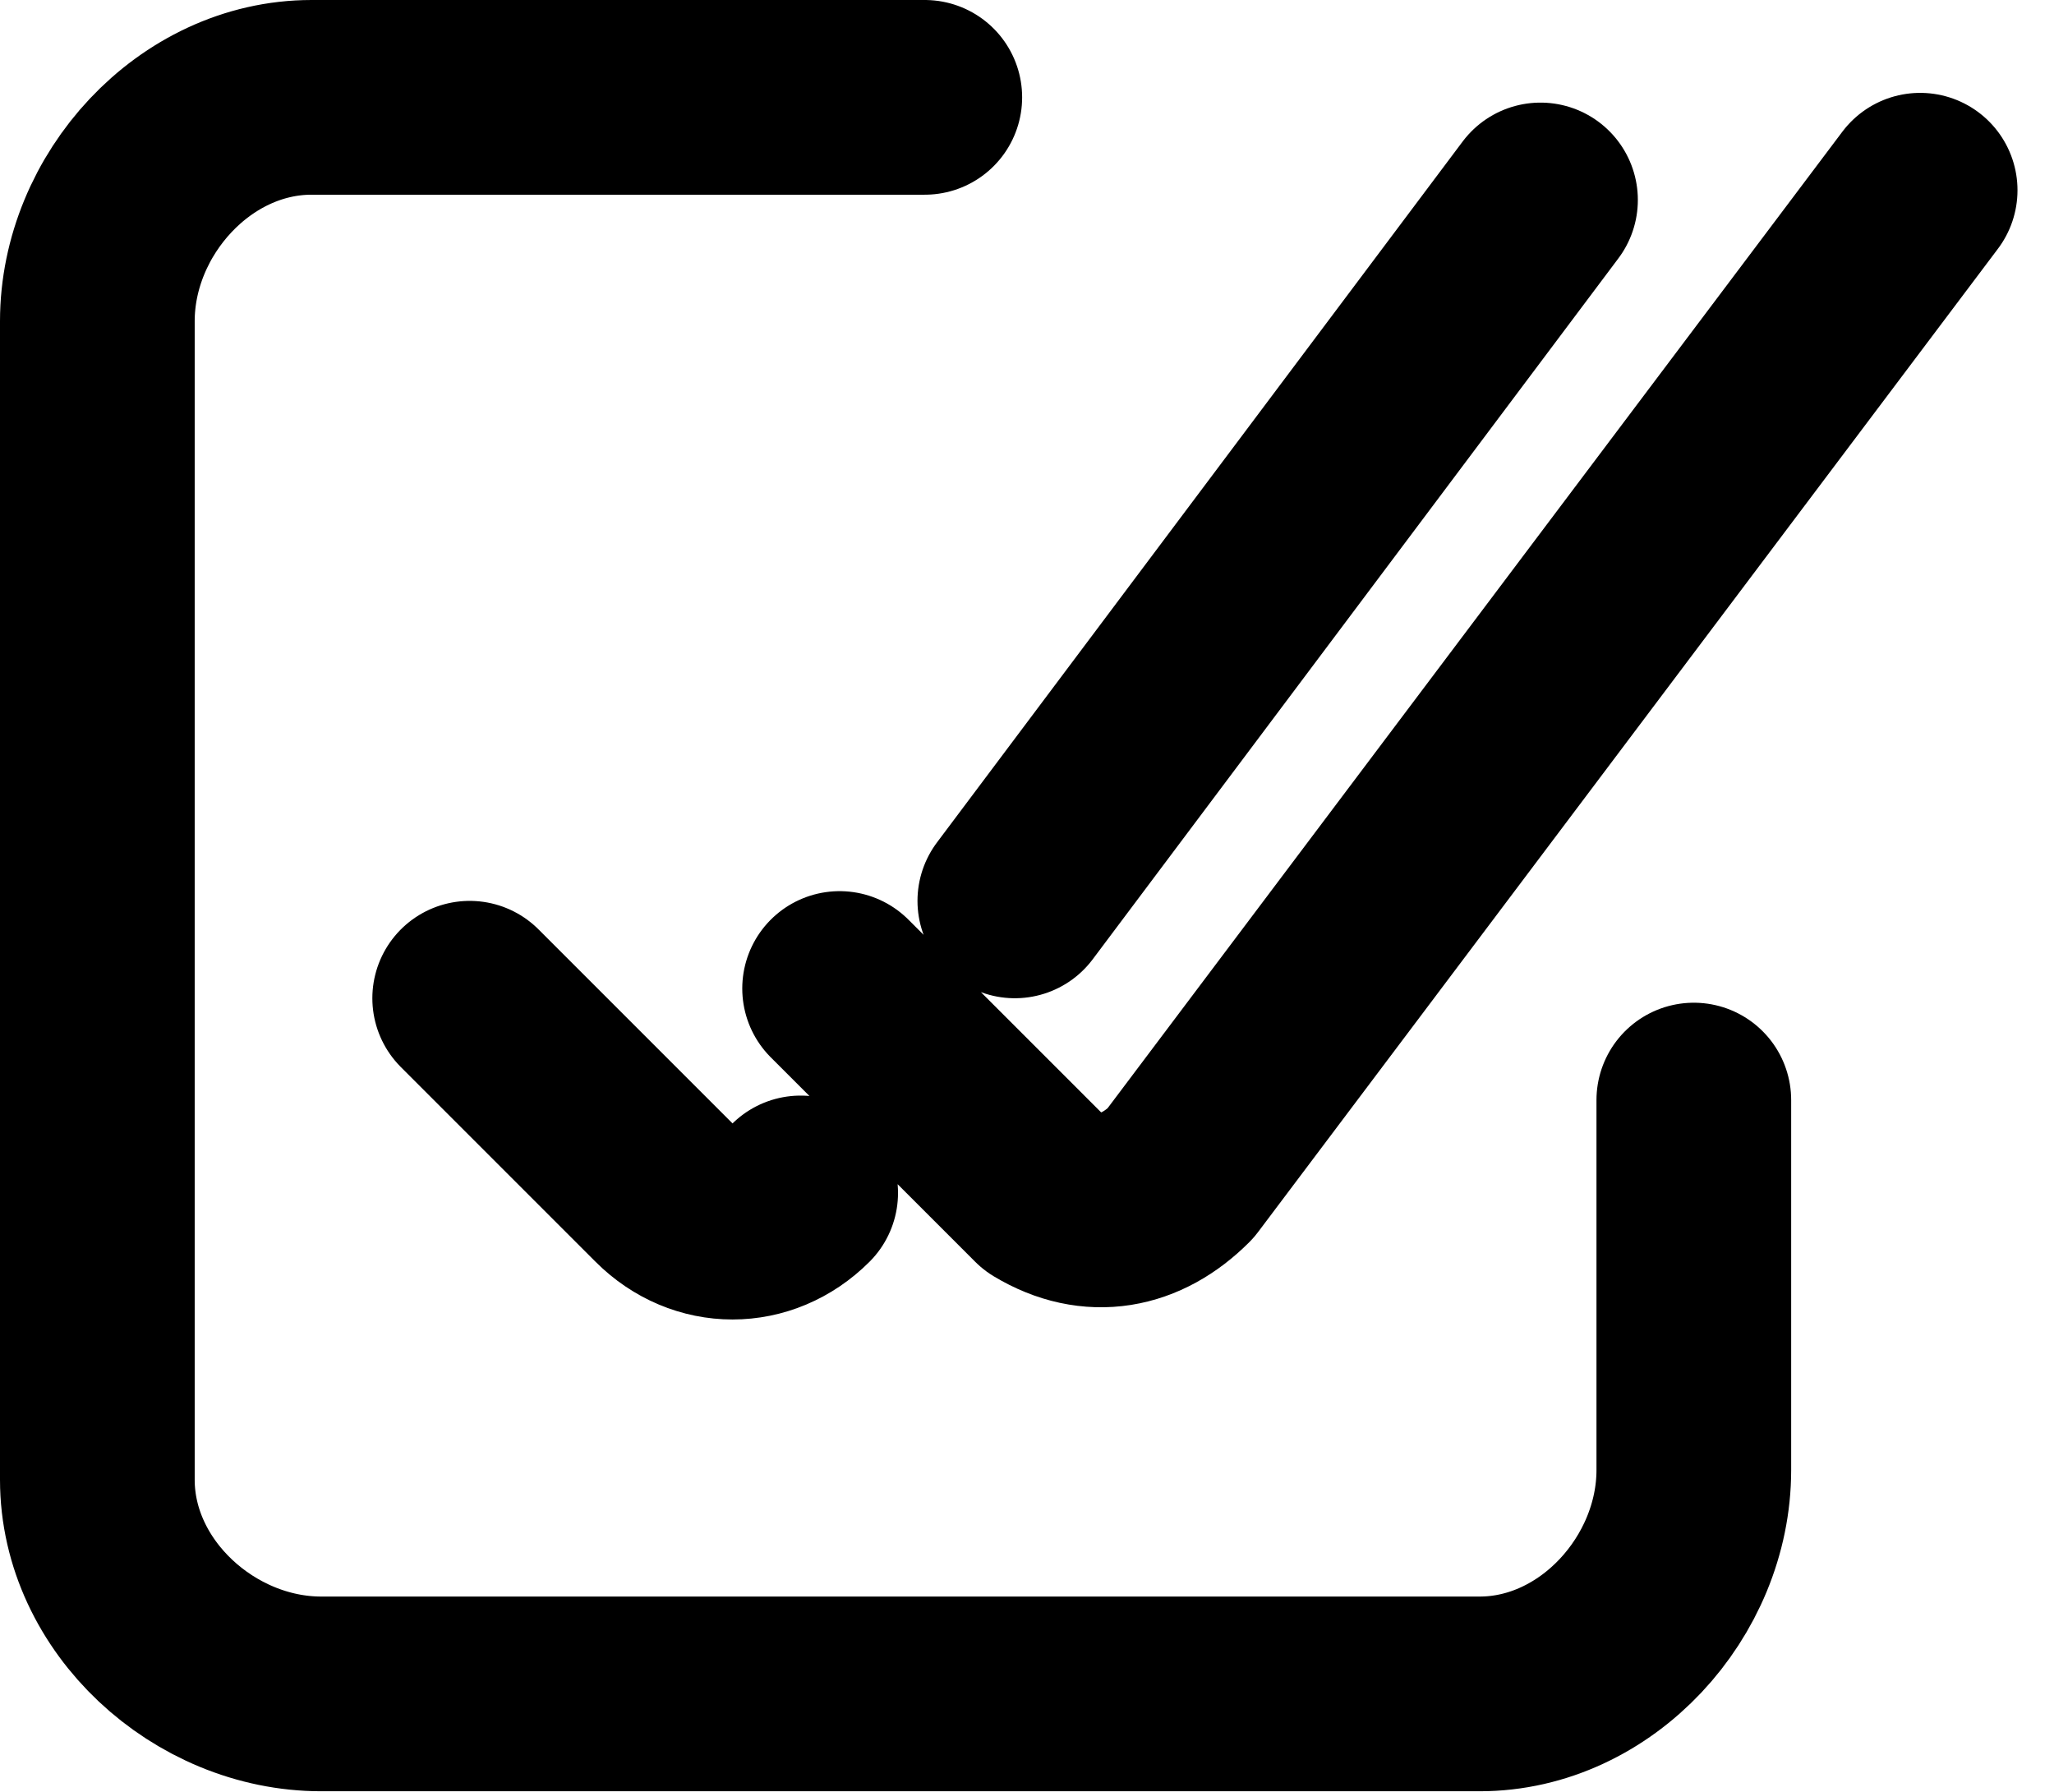
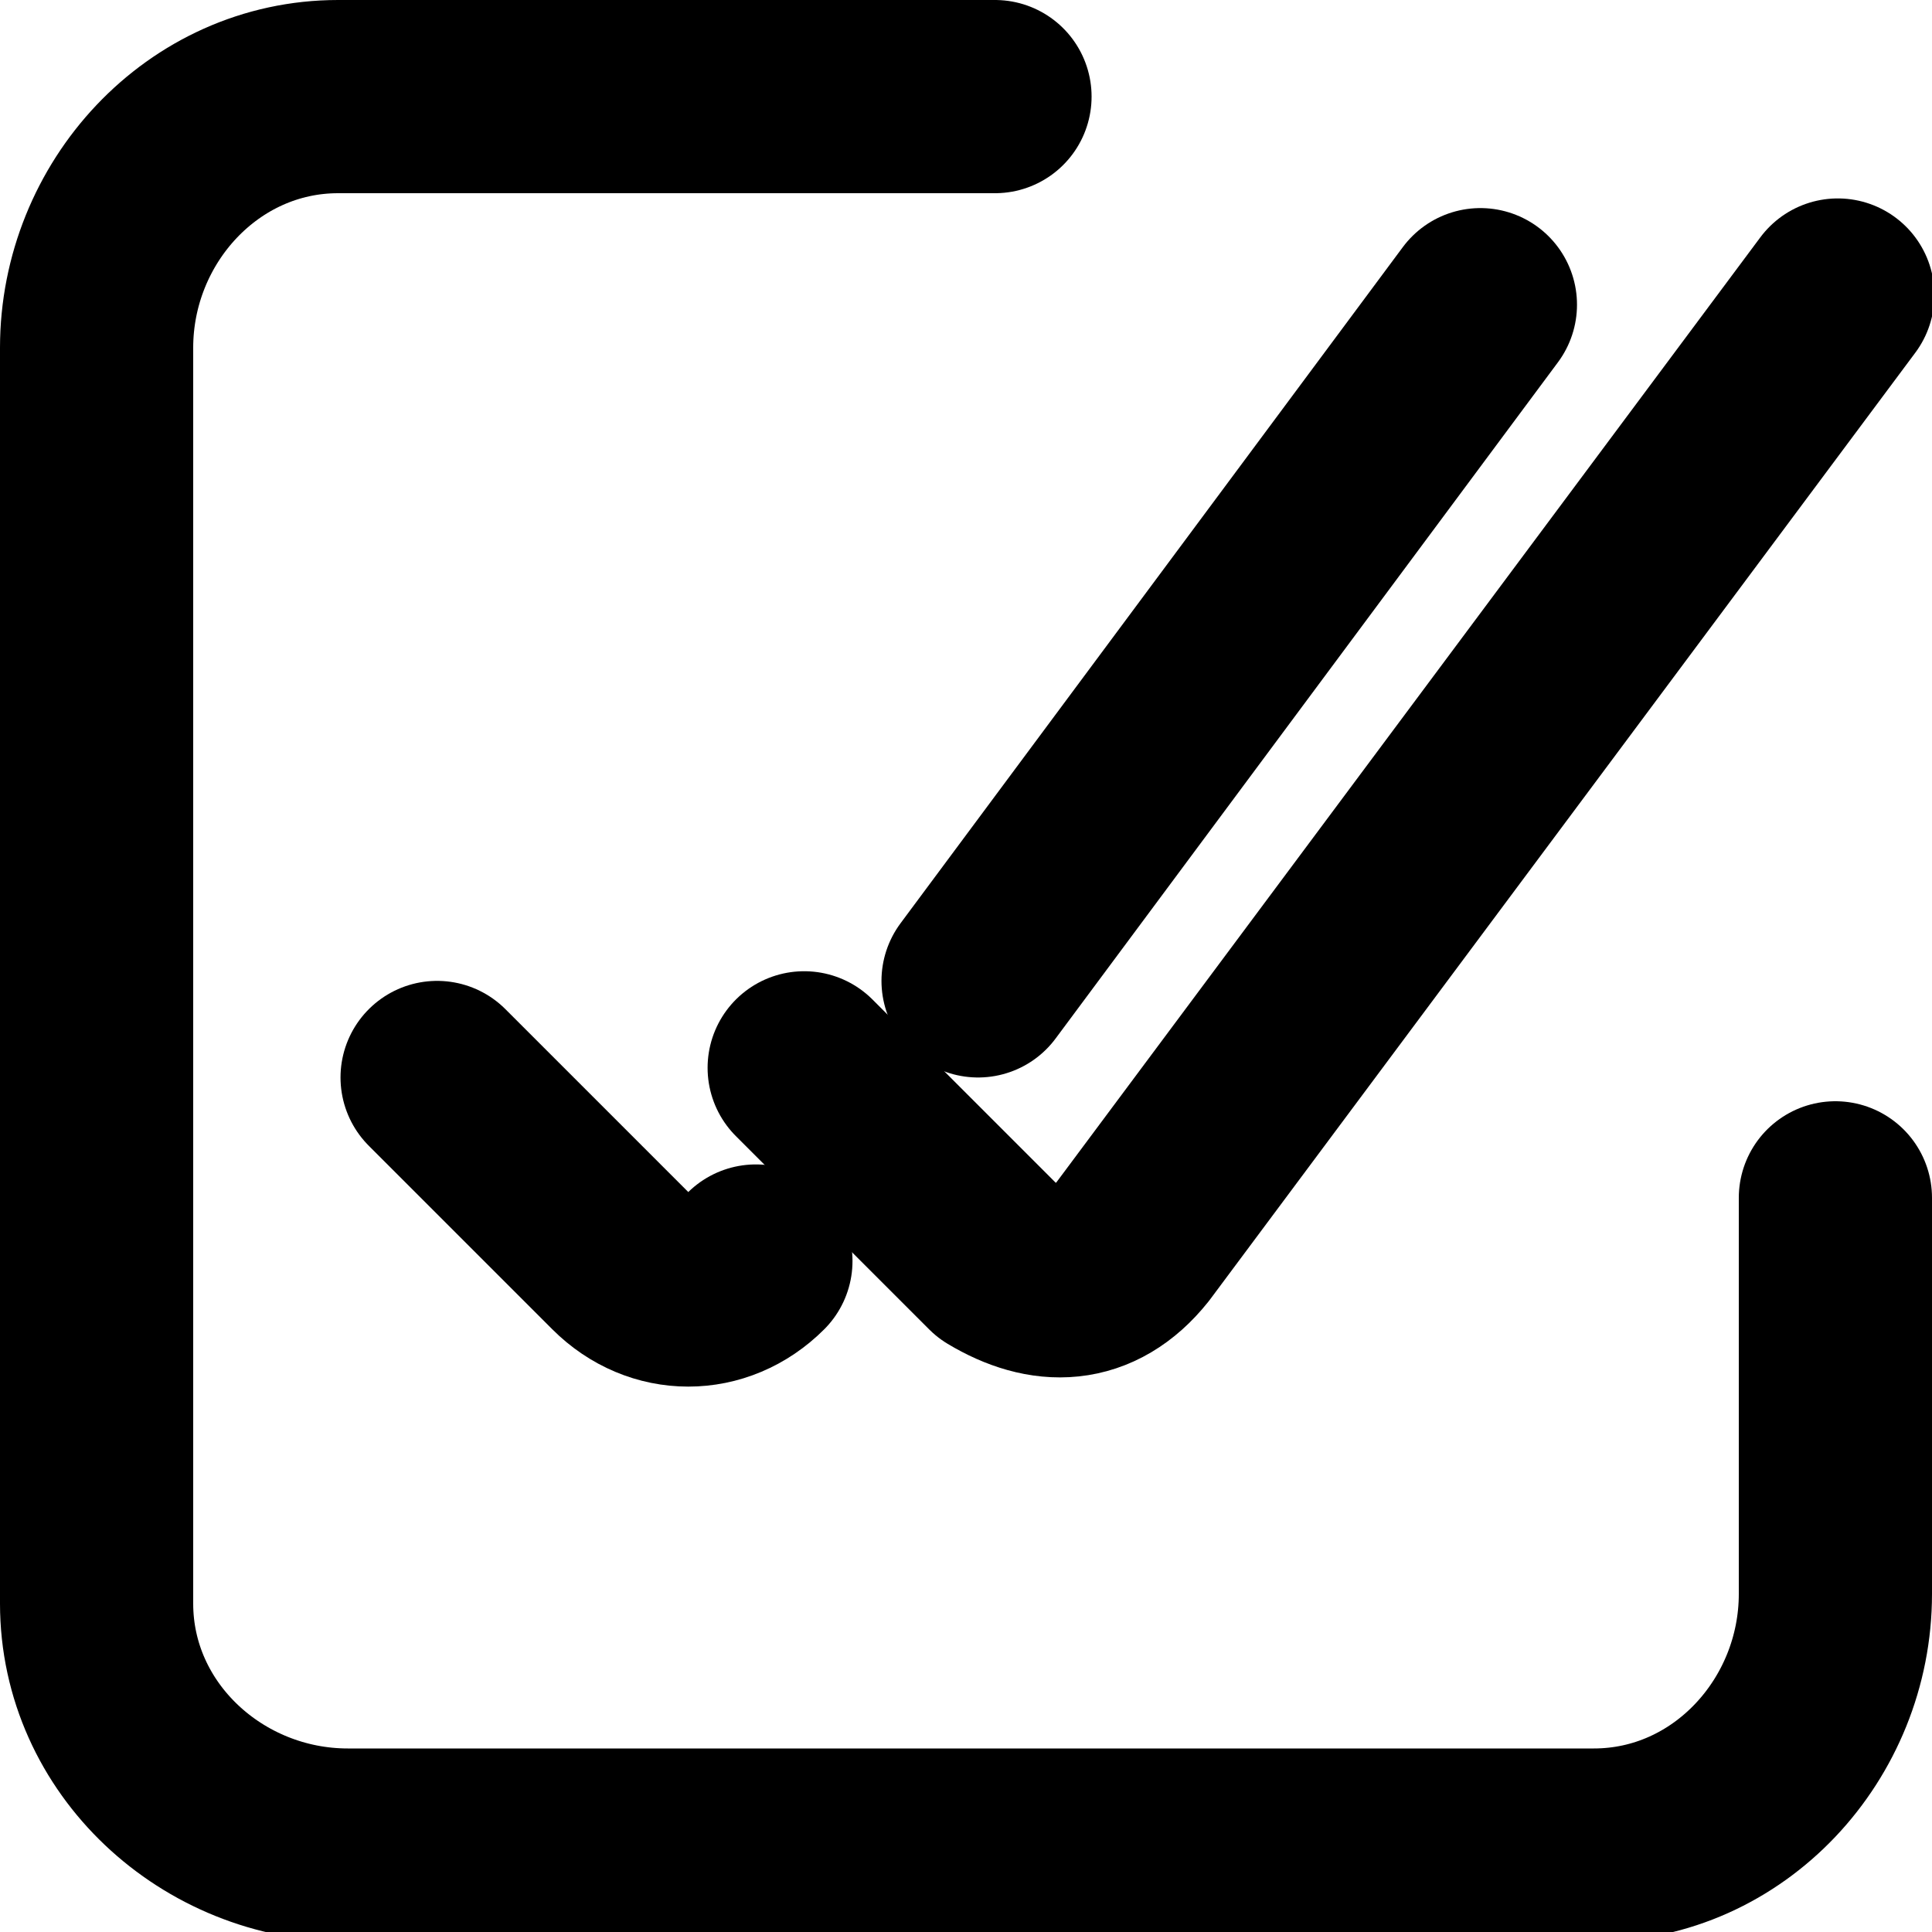
- <svg xmlns="http://www.w3.org/2000/svg" viewBox="0 0 21.1 18.4">
-   <style>.confirmed-vote-st0{fill:none;stroke:currentColor;stroke-width:2;stroke-linecap:round;stroke-linejoin:round}</style>
-   <path class="confirmed-vote-st0" d="M17.4 11.3v3.8c0 1.2-1 2.3-2.2 2.3H3.3c-1.2 0-2.3-1-2.3-2.2V3.3C1 2.1 2 1 3.2 1h6.3" />
-   <path class="confirmed-vote-st0" d="M19.725 1.954l-7.6 10.1c-.4.4-.9.5-1.4.2l-.1-.1-2-2M8.225 12.254c-.4.4-1 .4-1.4 0l-2-2M15.825 2.054l-5.4 7.2" />
+ <svg xmlns="http://www.w3.org/2000/svg" version="1.1" id="Слой_1" x="0" y="0" viewBox="0 0 20 20" xml:space="preserve">
+   <style>.double-checkmark-box-st0{fill:none;stroke:currentColor;stroke-width:2;stroke-linecap:round;stroke-linejoin:round}</style>
+   <g id="Vote" transform="translate(-41.8 -993.3)">
+     <path id="Shape_1764" class="double-checkmark-box-st0" d="M60.8 1005.7v4.1c0 1.4-1.1 2.6-2.5 2.6H45.4c-1.4 0-2.6-1.1-2.6-2.5v-13c0-1.4 1.1-2.6 2.5-2.6h6.8" />
+     <g id="check-double-1-2" transform="translate(397.625 1170.654)">
+       <path id="Shape_1757-2" class="double-checkmark-box-st0" d="M-336.8-174.3l-7.3 9.8c-.4.5-.9.5-1.4.2l-.1-.1-1.9-1.9" />
+       <path id="Shape_1758-2" class="double-checkmark-box-st0" d="M-348-164.3c-.4.4-1 .4-1.4 0l-1.9-1.9" />
+       <path id="Shape_1759-2" class="double-checkmark-box-st0" d="M-340.5-174.2l-5.2 7" />
+     </g>
+   </g>
</svg>
